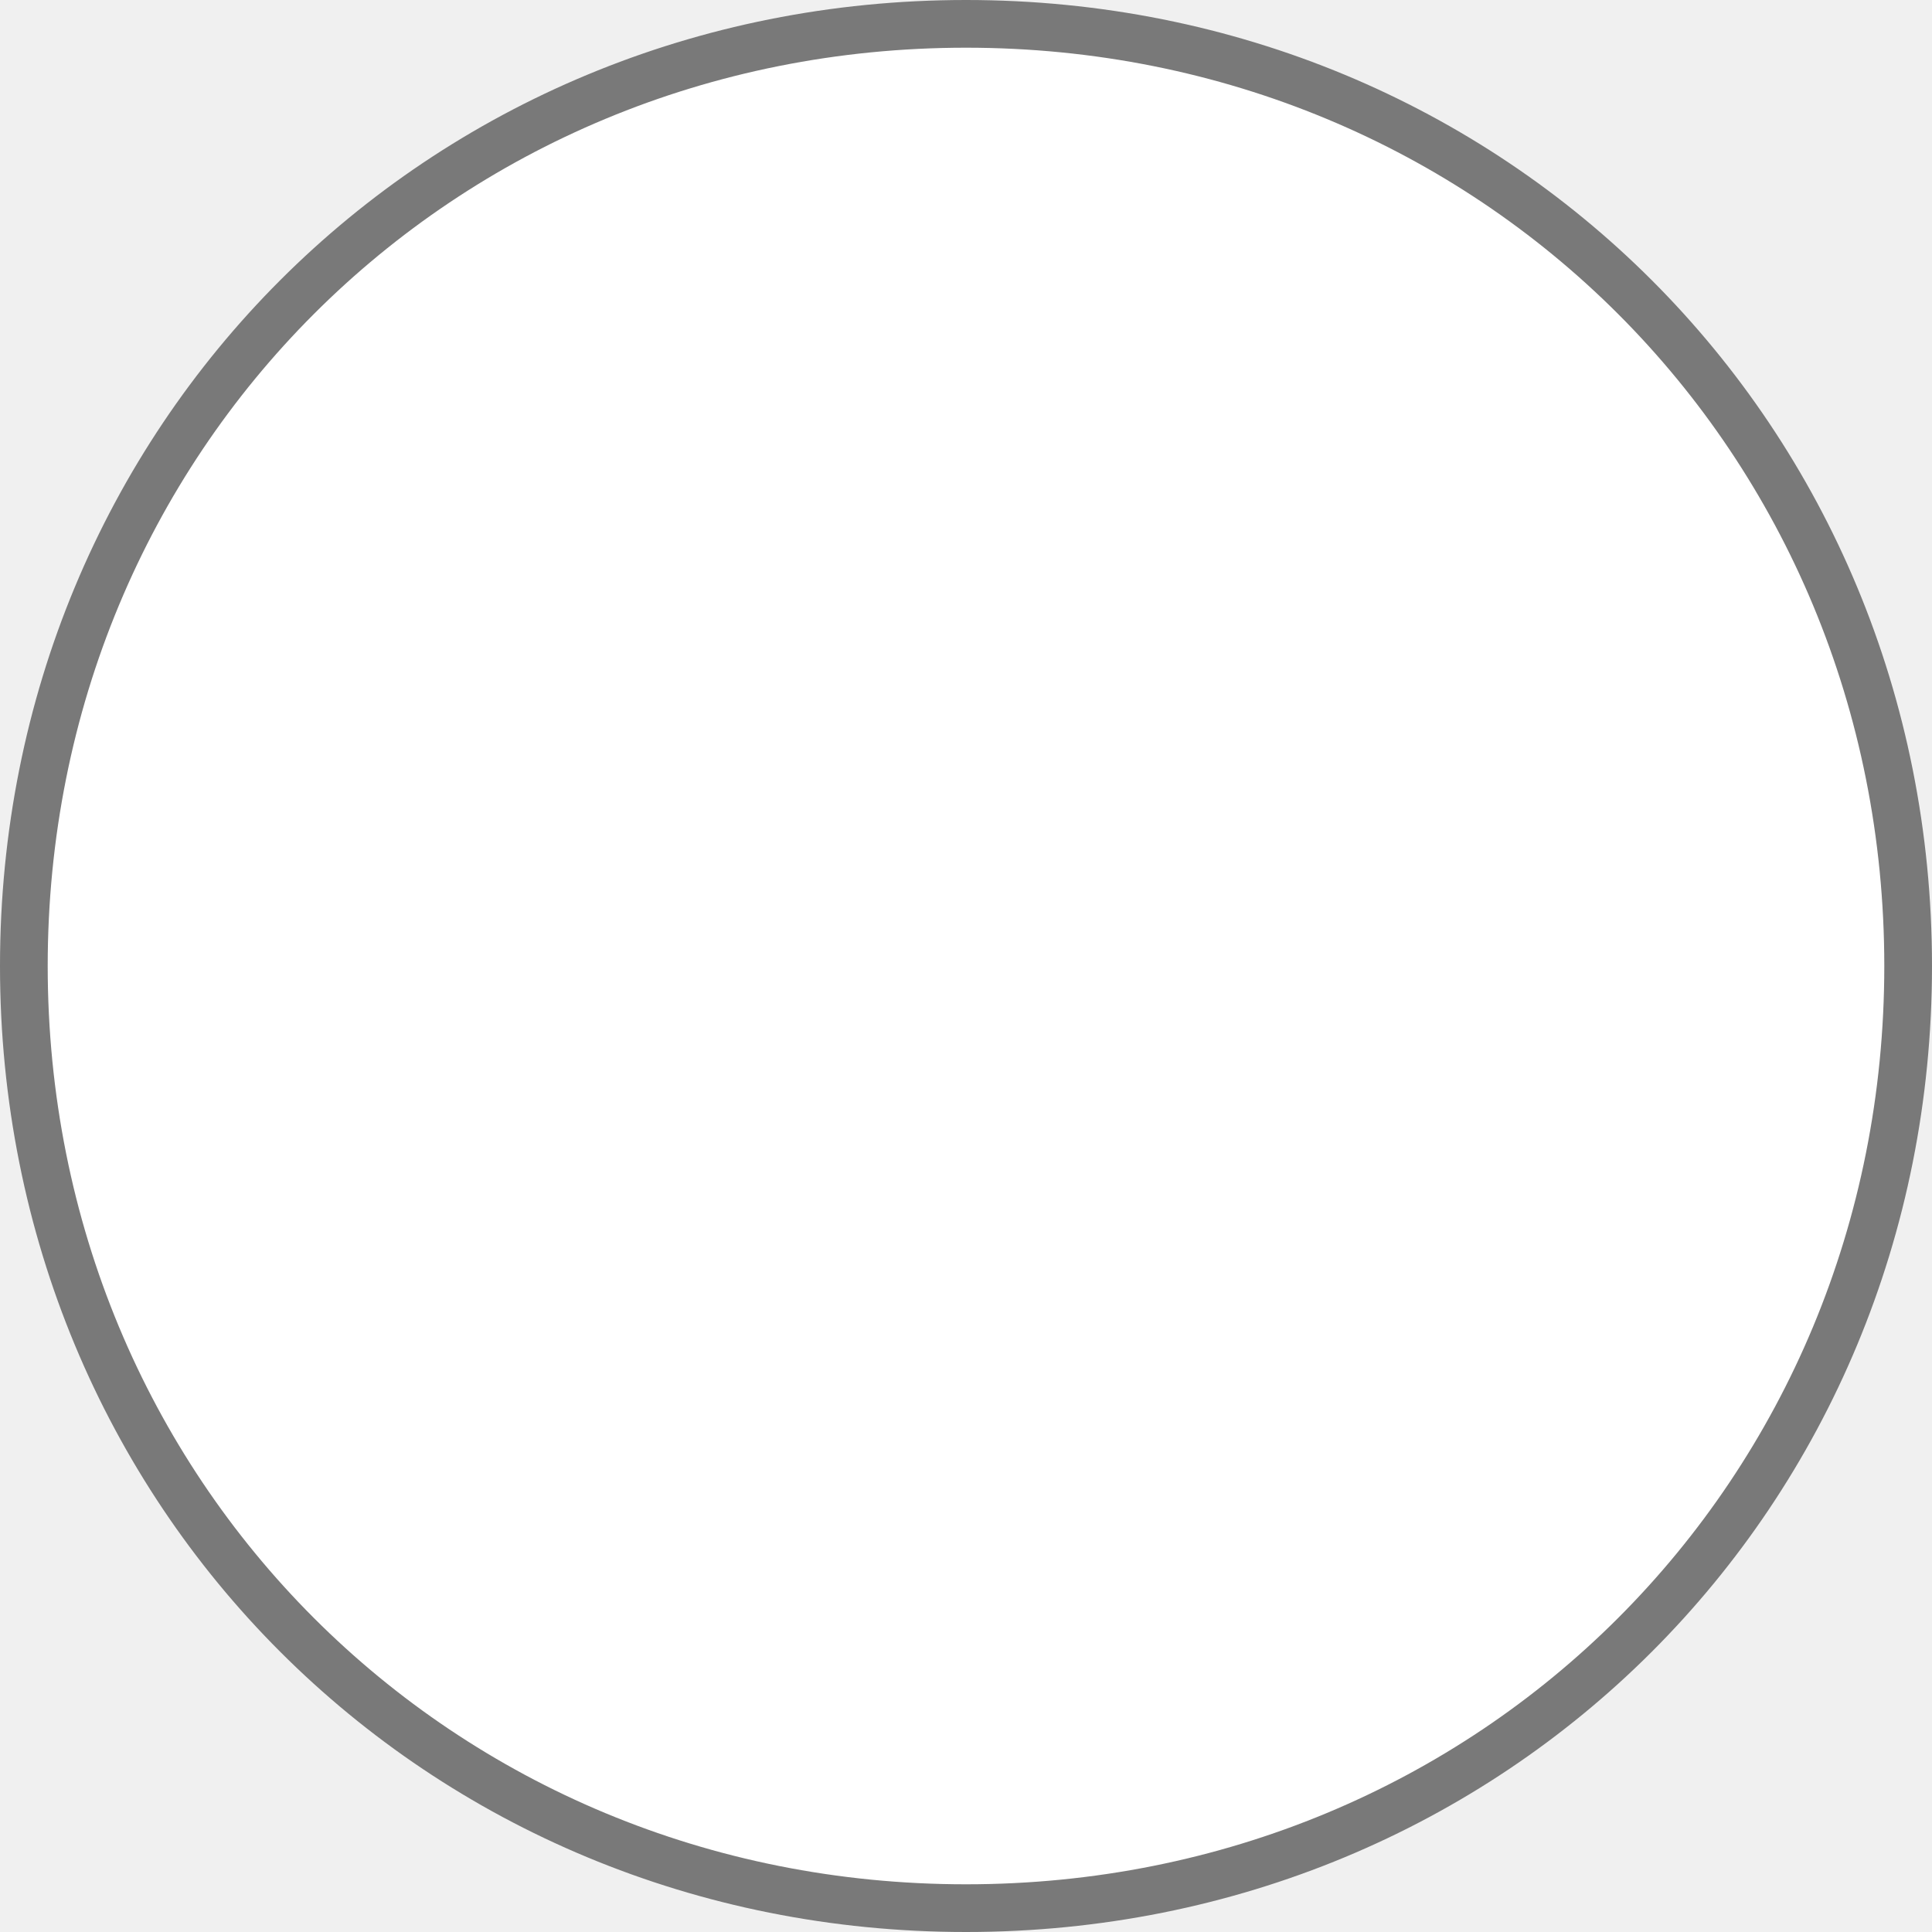
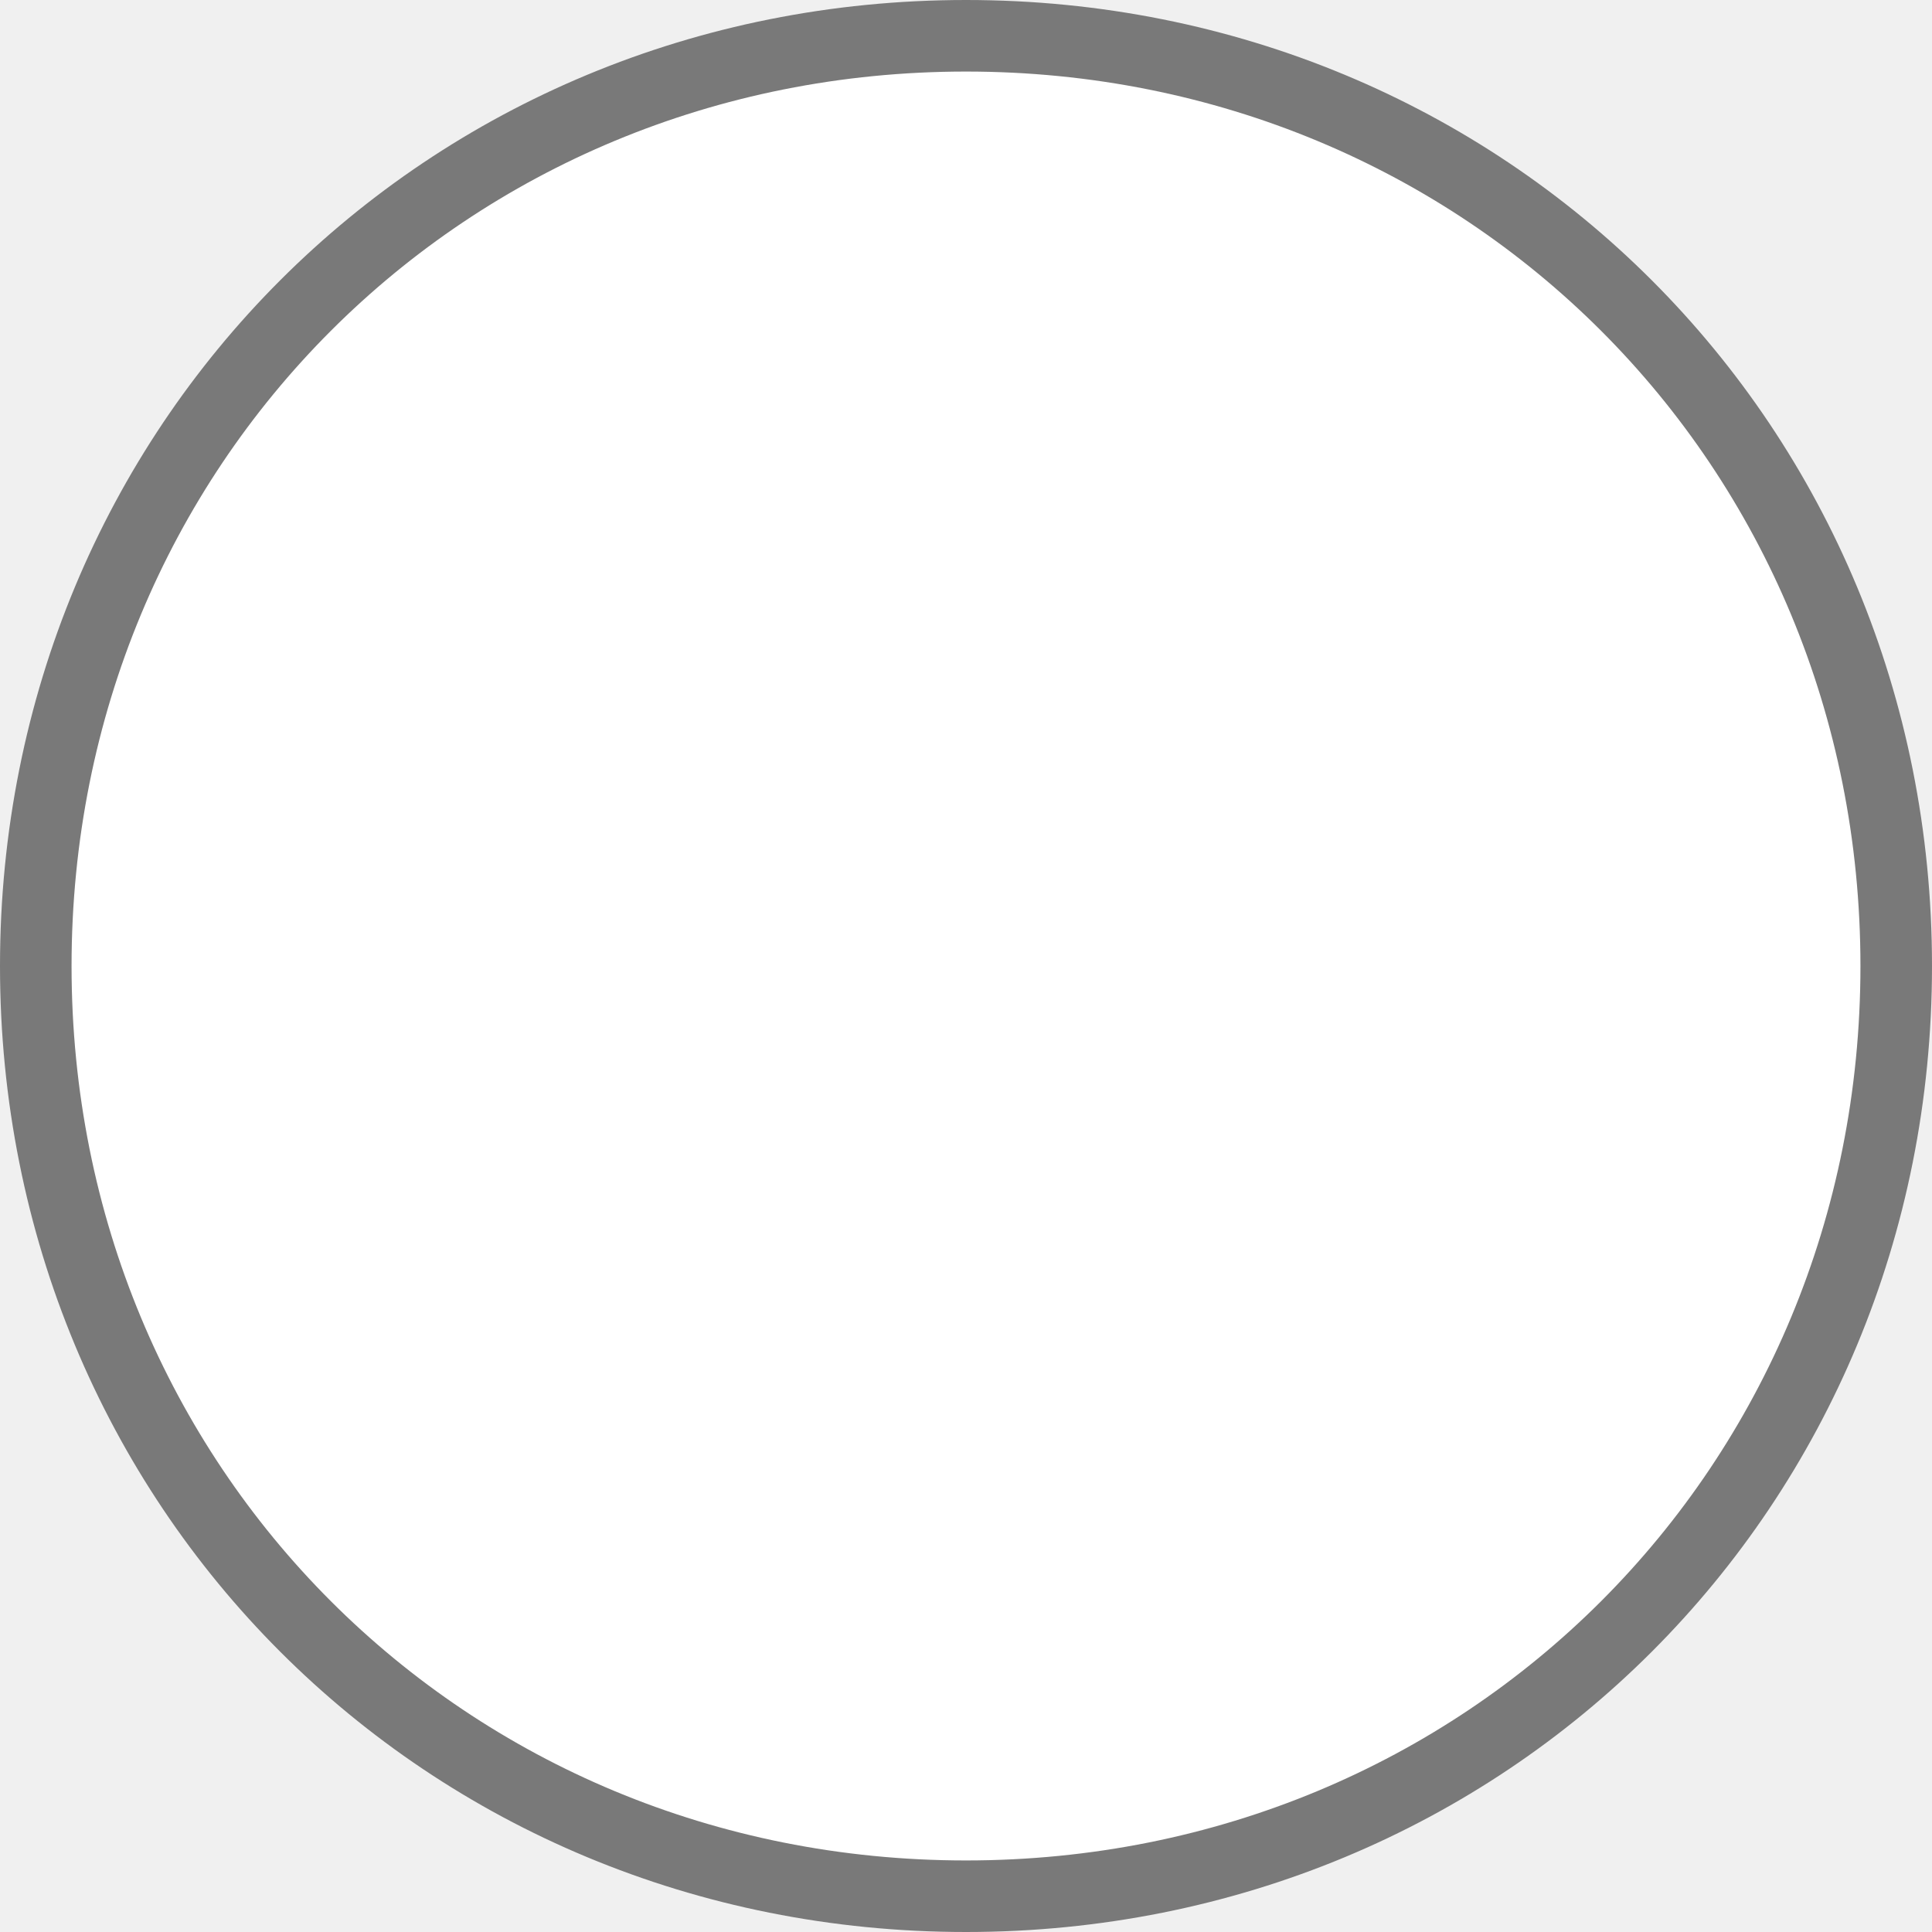
- <svg xmlns="http://www.w3.org/2000/svg" version="1.1" width="81px" height="81px">
-   <g transform="matrix(1 0 0 1 -902 -1433 )">
-     <path d="M 942.5 1434  C 964.62 1434  982 1451.38  982 1473.5  C 982 1495.62  964.62 1513  942.5 1513  C 920.38 1513  903 1495.62  903 1473.5  C 903 1451.38  920.38 1434  942.5 1434  Z " fill-rule="nonzero" fill="#ffffff" stroke="none" />
-     <path d="M 942.5 1434  C 964.62 1434  982 1451.38  982 1473.5  C 982 1495.62  964.62 1513  942.5 1513  C 920.38 1513  903 1495.62  903 1473.5  C 903 1451.38  920.38 1434  942.5 1434  Z " stroke-width="2" stroke="#797979" fill="none" />
+ <svg xmlns="http://www.w3.org/2000/svg" version="1.1" width="54px" height="54px">
+   <g transform="matrix(1 0 0 1 -1743 -1362 )">
+     <path d="M 1770 1363  C 1784.56 1363  1796 1374.44  1796 1389  C 1796 1403.56  1784.56 1415  1770 1415  C 1755.44 1415  1744 1403.56  1744 1389  C 1744 1374.44  1755.44 1363  1770 1363  Z " fill-rule="nonzero" fill="#ffffff" stroke="none" />
+     <path d="M 1770 1363  C 1784.56 1363  1796 1374.44  1796 1389  C 1796 1403.56  1784.56 1415  1770 1415  C 1755.44 1415  1744 1403.56  1744 1389  C 1744 1374.44  1755.44 1363  1770 1363  Z " stroke-width="2" stroke="#797979" fill="none" />
  </g>
</svg>
